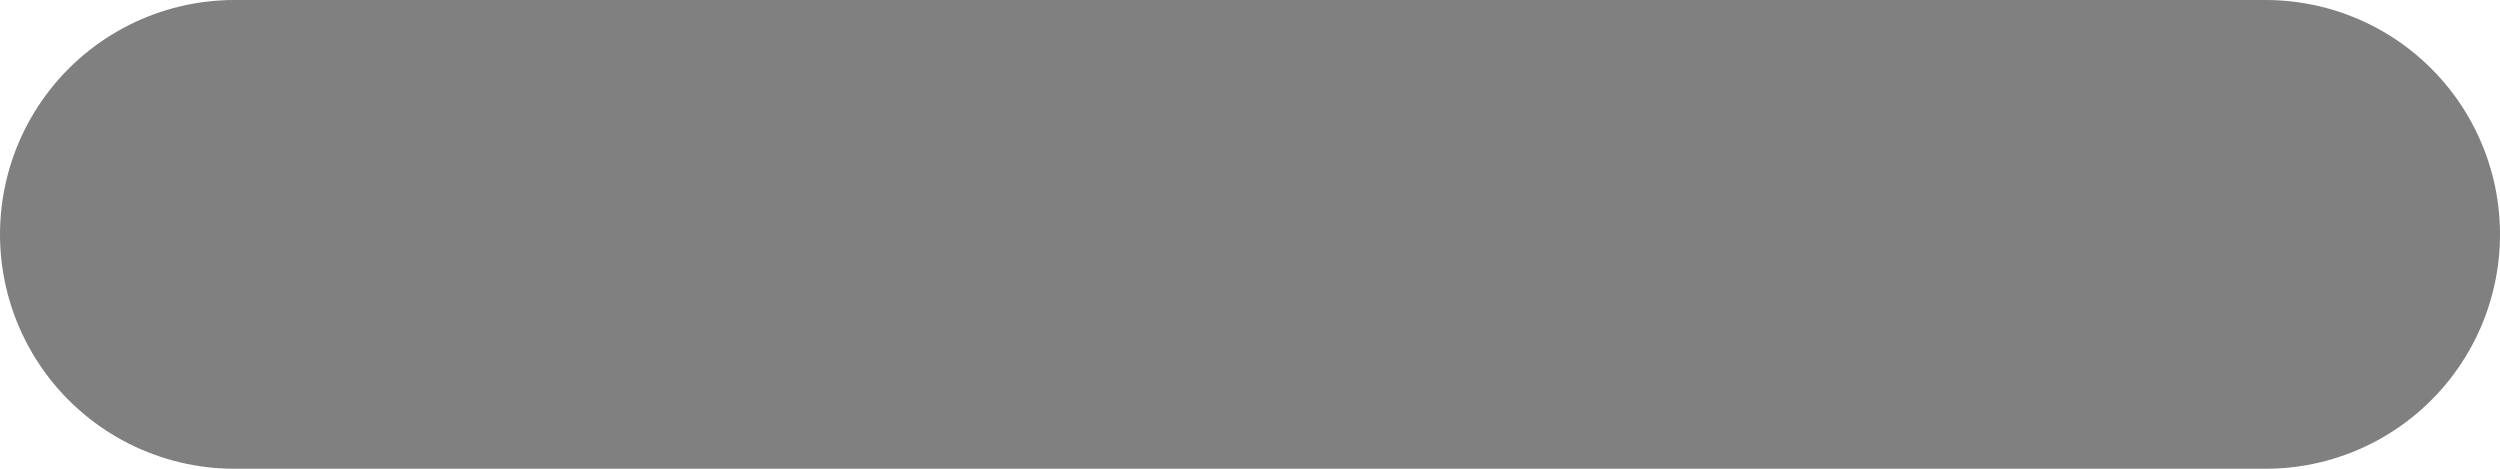
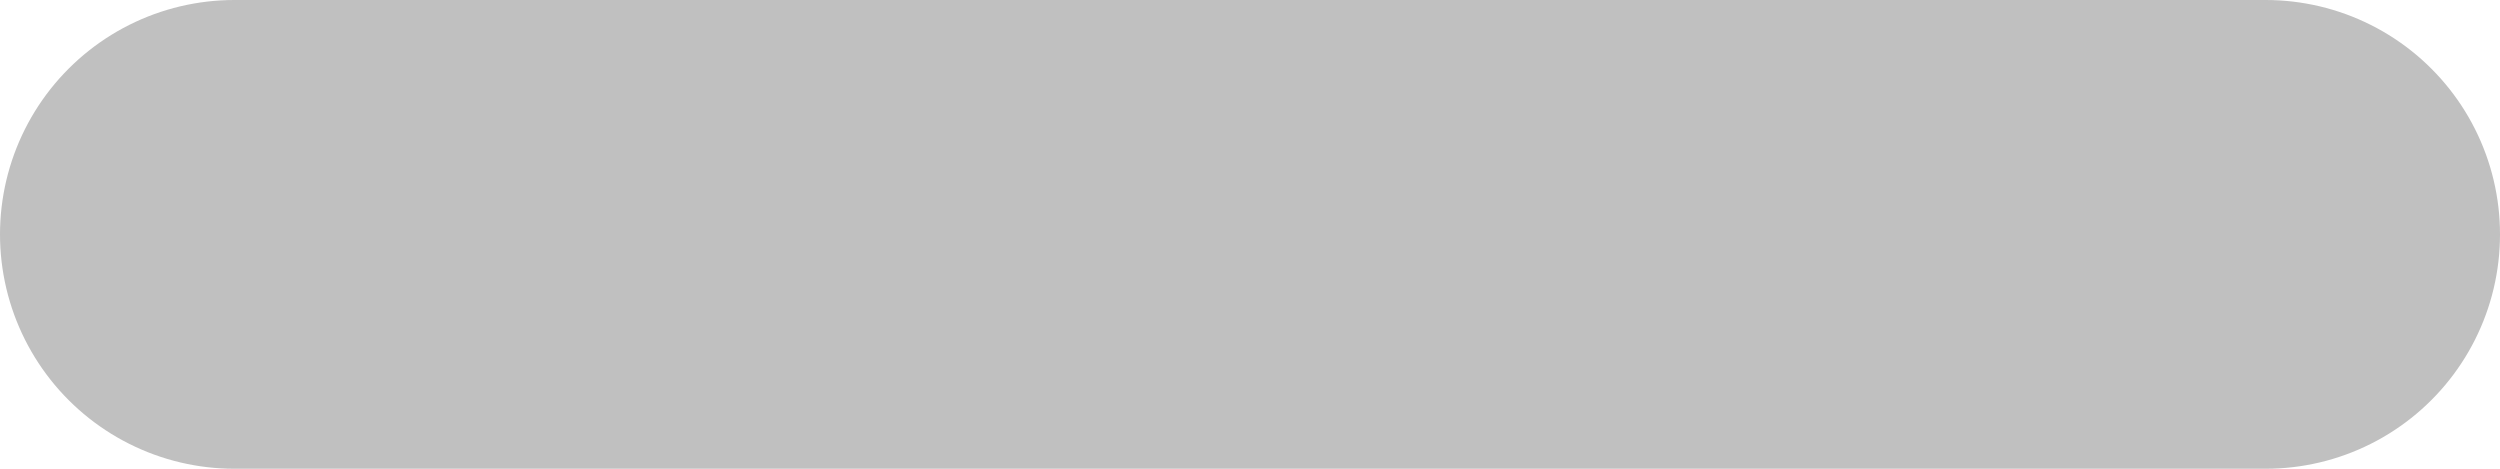
<svg xmlns="http://www.w3.org/2000/svg" width="80" height="15" viewBox="0 0 80 15" fill="none">
-   <line x1="7.5" y1="7.5" x2="72.5" y2="7.5" stroke="#808080" stroke-width="15" stroke-linecap="round" />
+   <line x1="7.5" y1="7.5" x2="72.5" y2="7.5" stroke="#C0C0C0" stroke-width="15" stroke-linecap="round" />
</svg>
